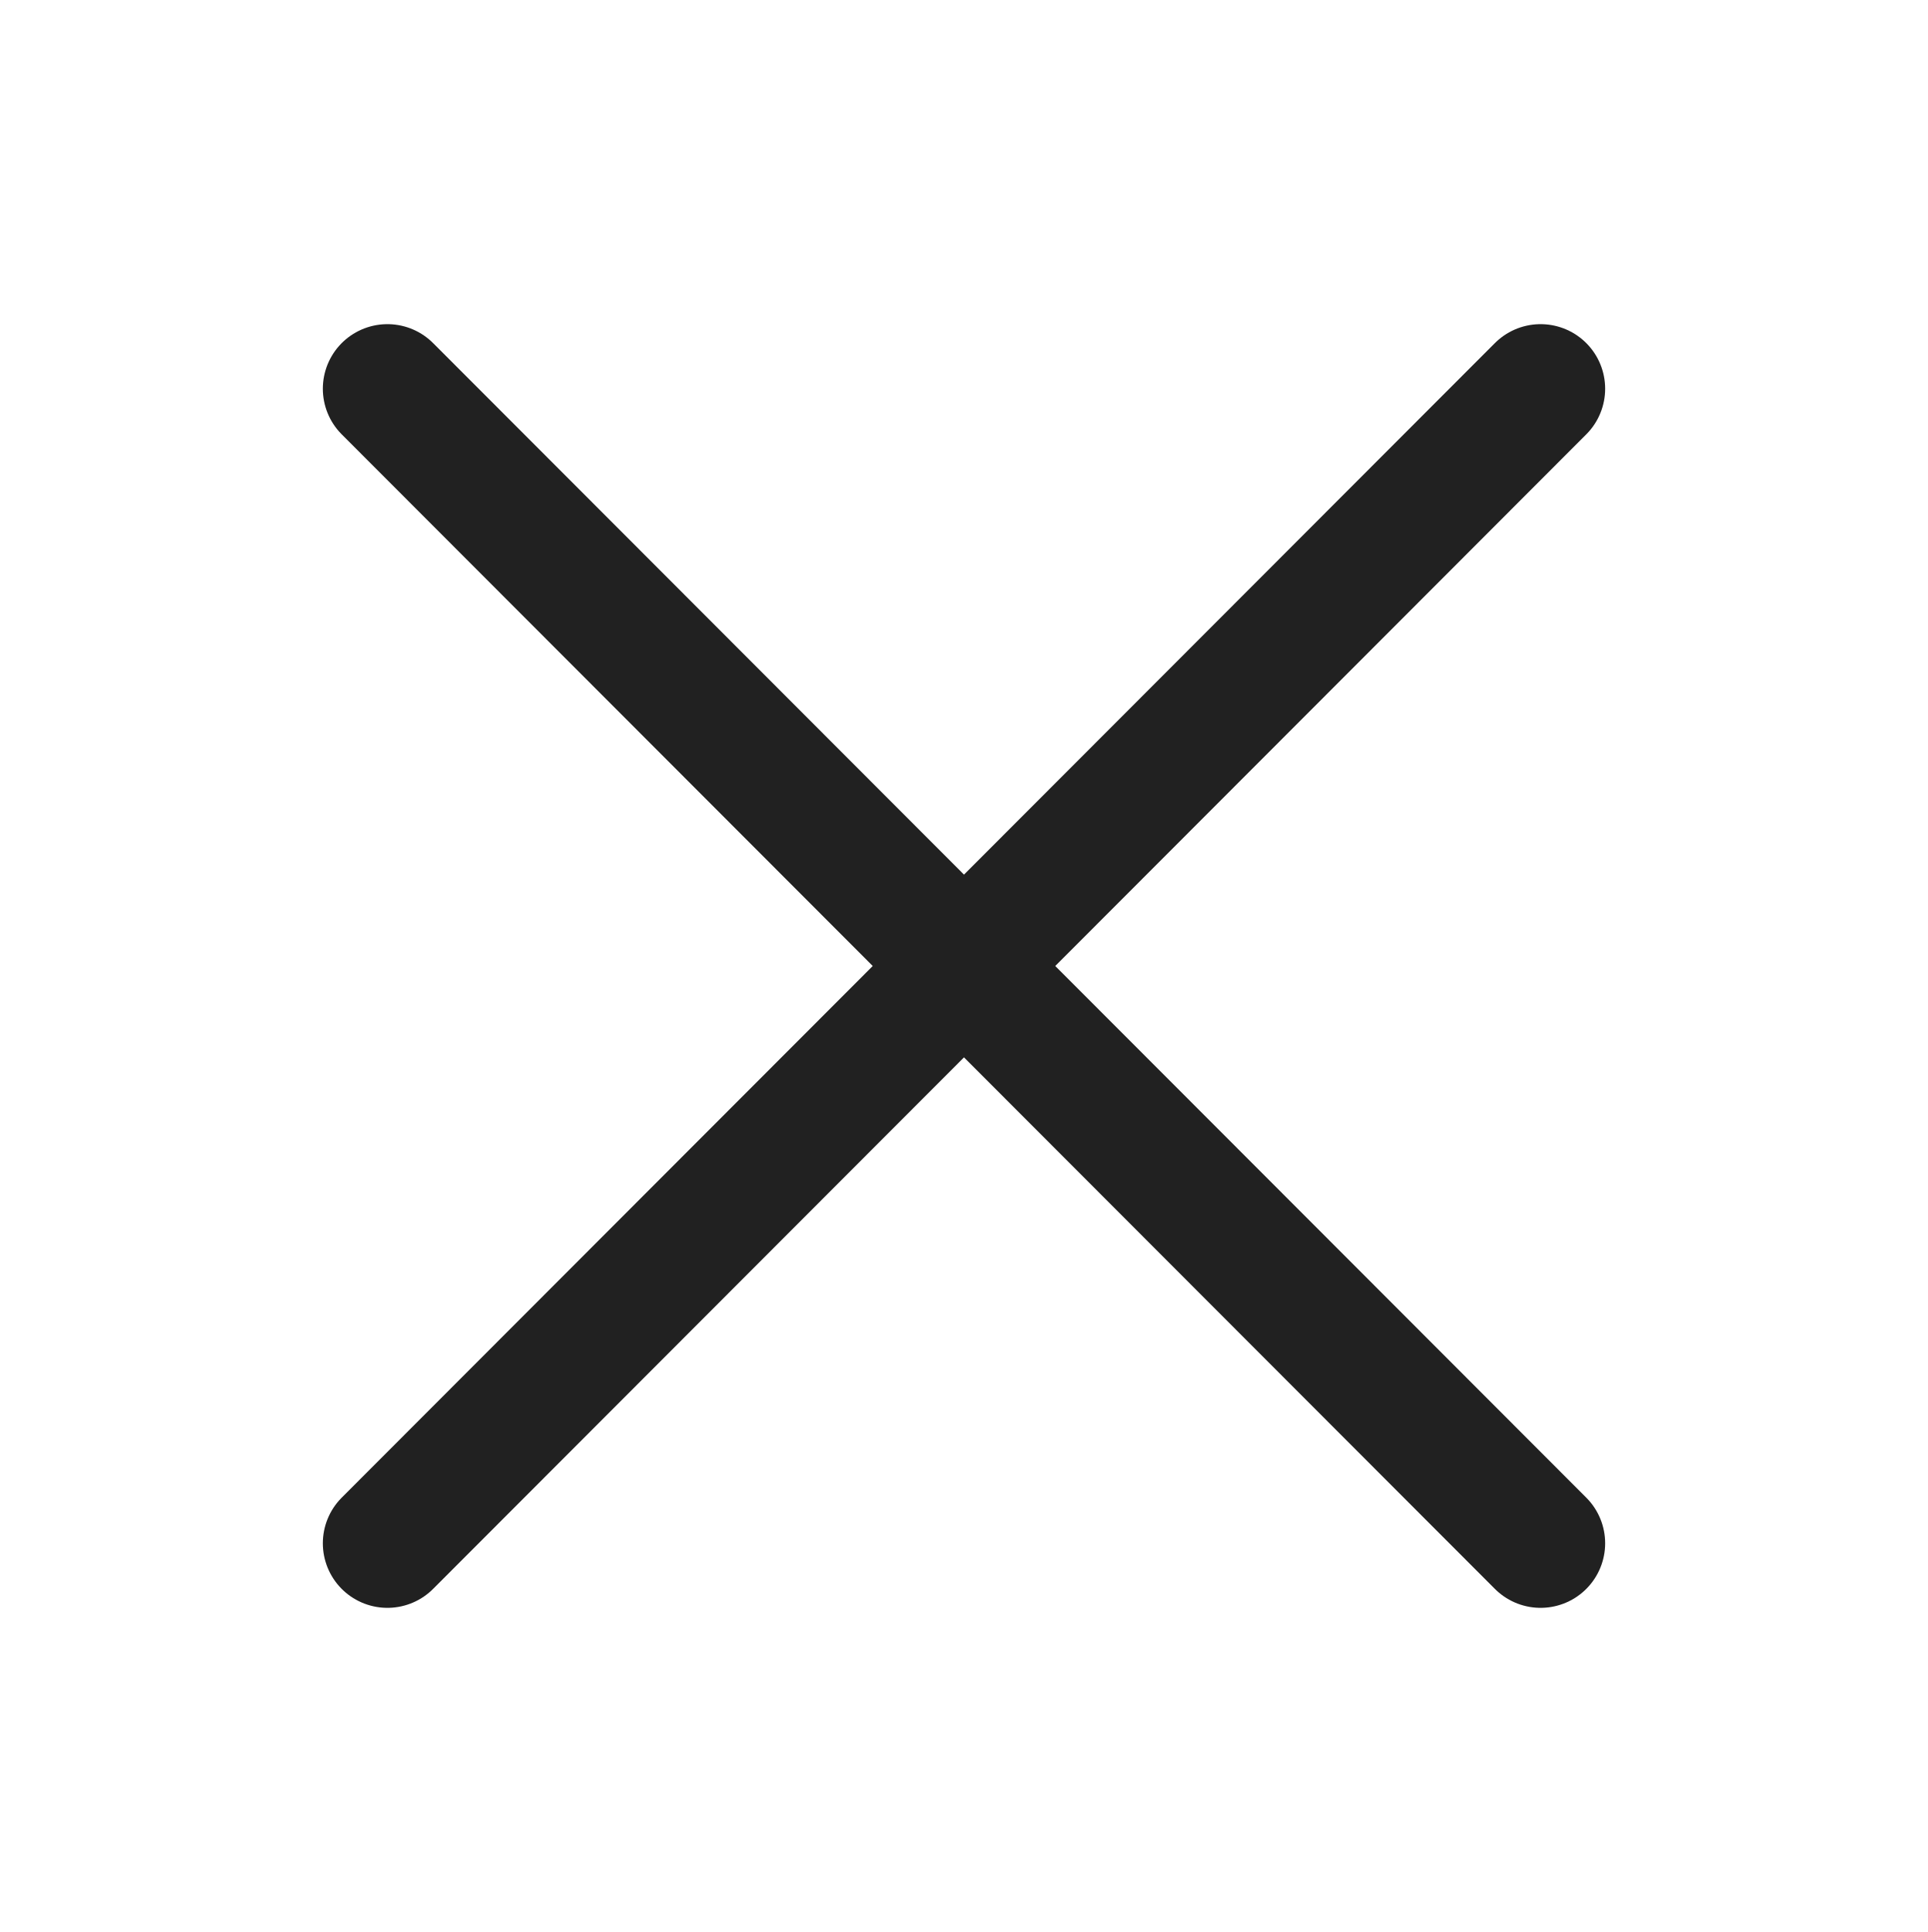
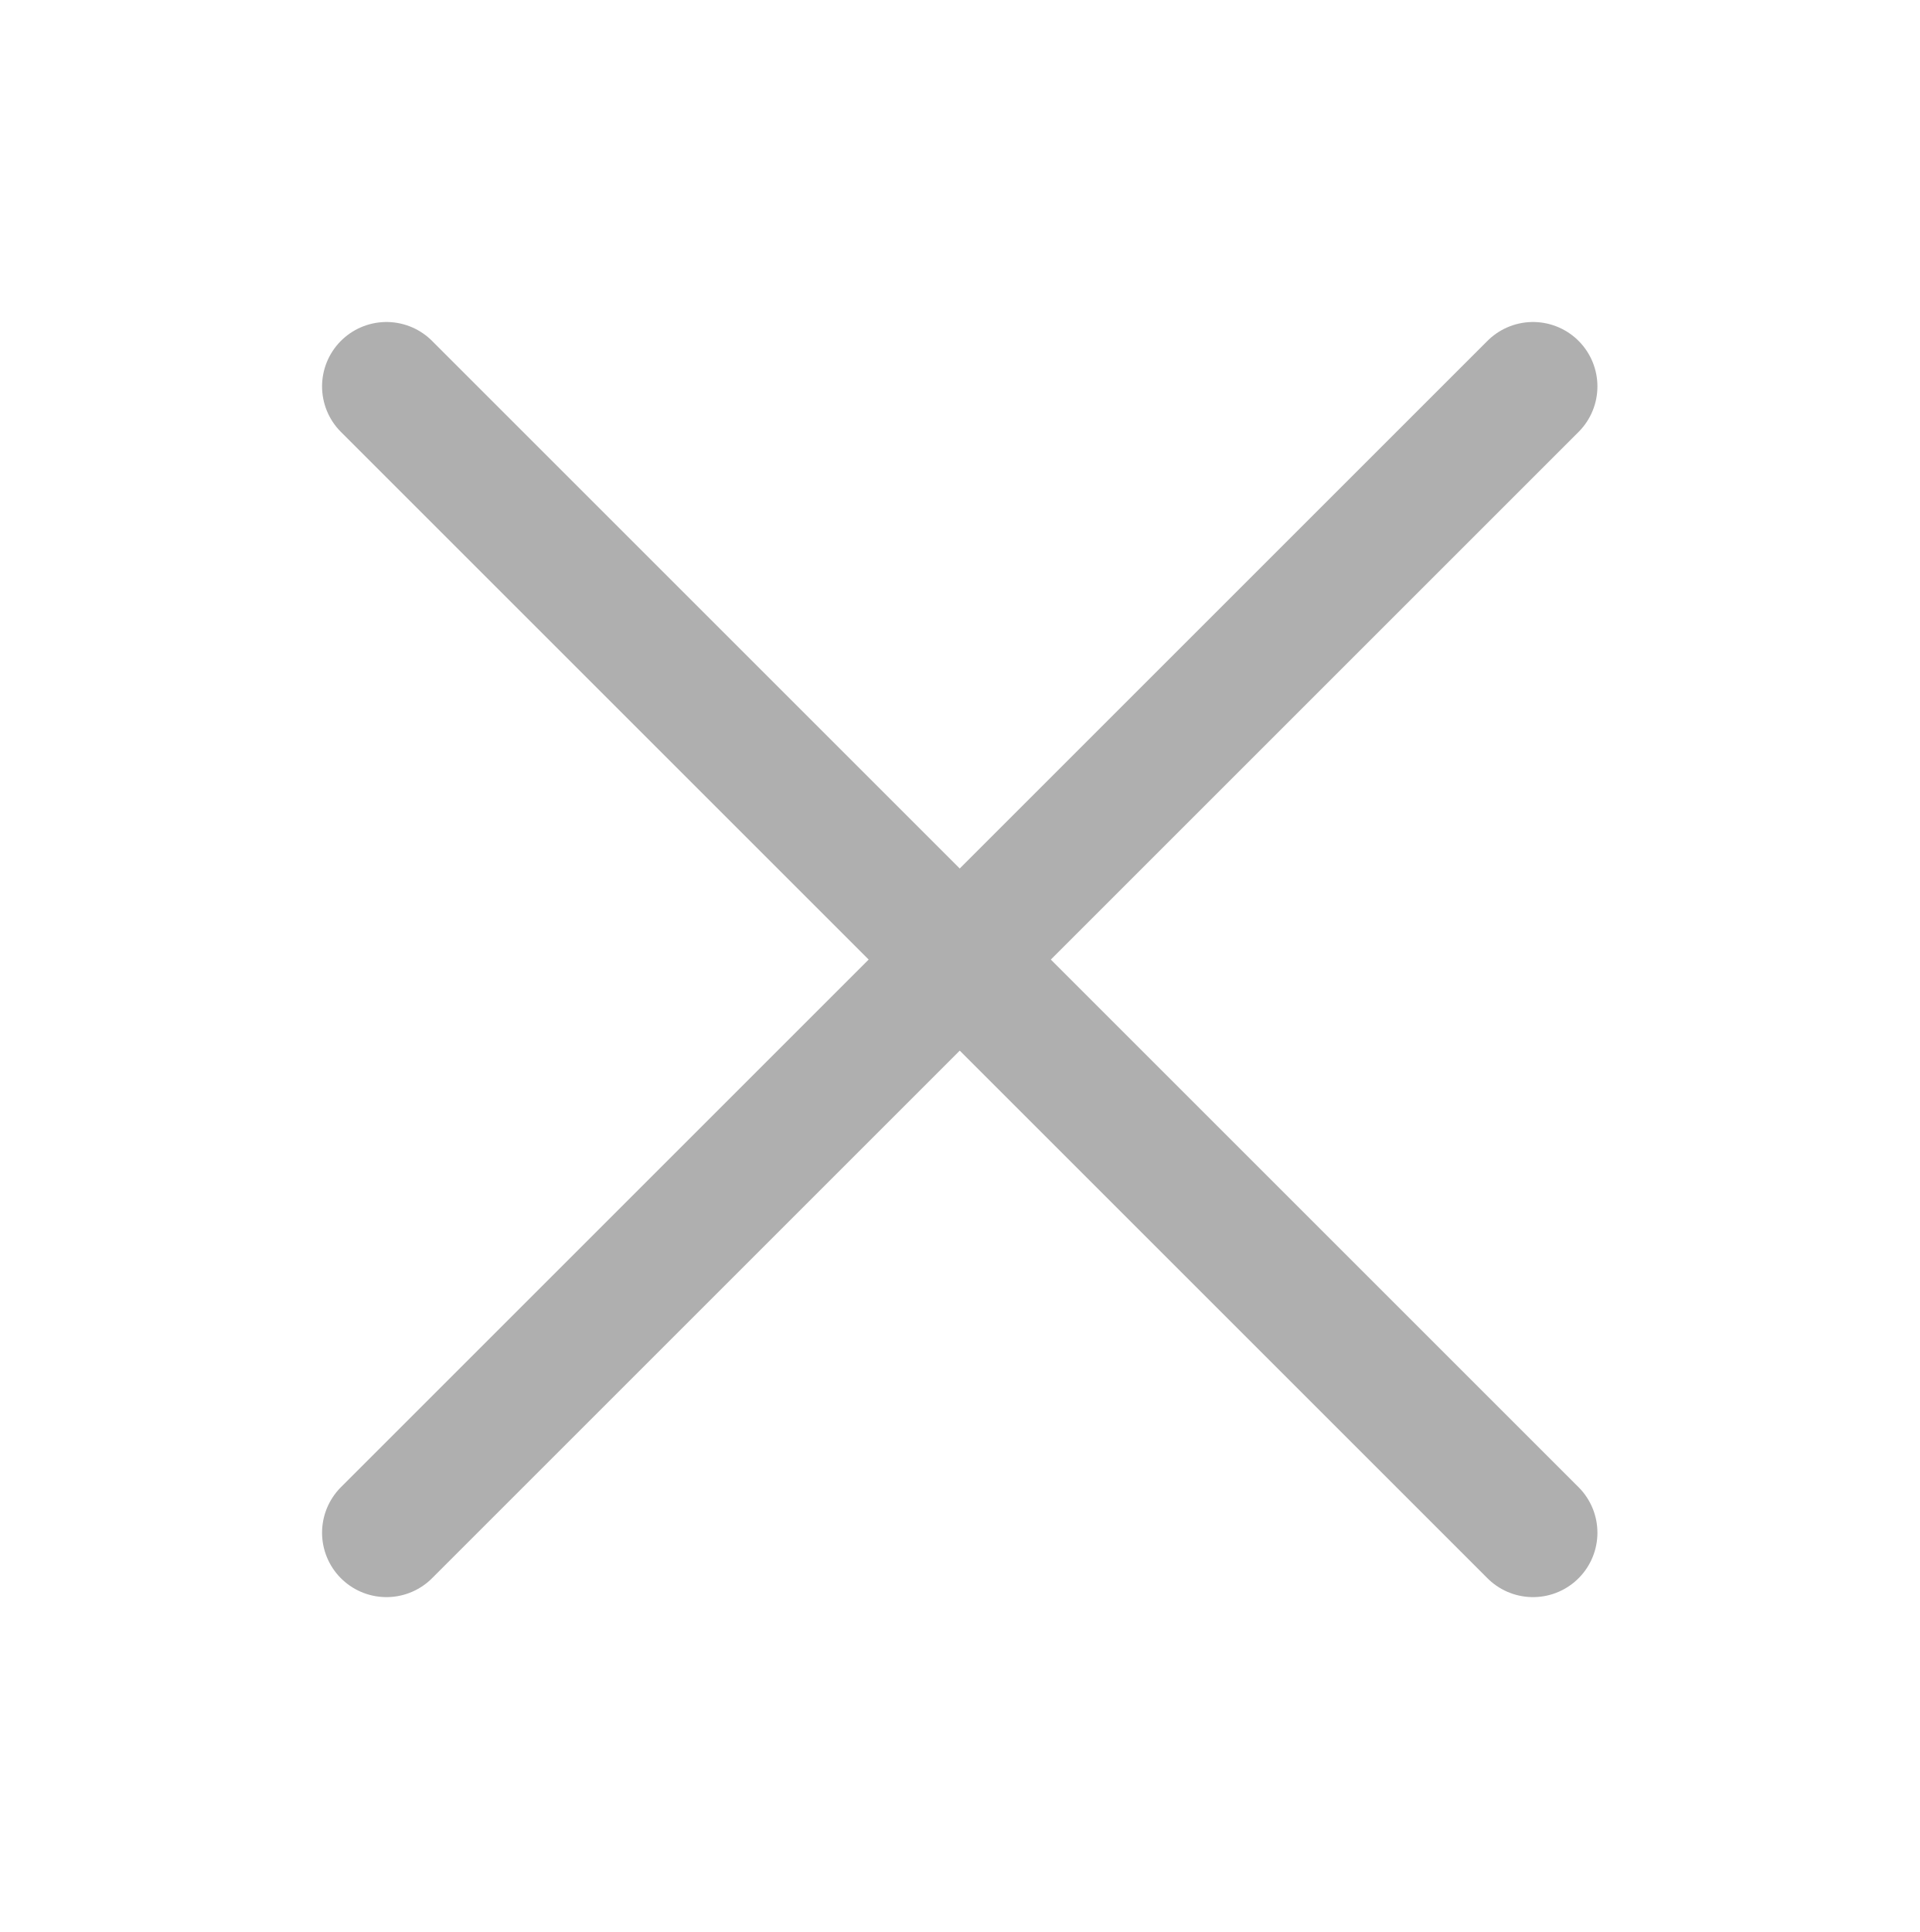
- <svg xmlns="http://www.w3.org/2000/svg" id="user_copia_2" viewBox="0 0 14.93 14.96">
-   <defs>
-     <style>.cls-1{fill:none;stroke:#212121;stroke-linecap:round;stroke-linejoin:round;}</style>
-   </defs>
-   <line class="cls-1" x1="11.93" y1="3.01" x2="3" y2="11.95" />
-   <line class="cls-1" x1="3" y1="3.01" x2="11.93" y2="11.95" />
+ <svg xmlns="http://www.w3.org/2000/svg" version="1.1" id="user_copia_2" x="0px" y="0px" viewBox="0 0 14.9 15" style="enable-background:new 0 0 14.9 15;" xml:space="preserve">
+   <style type="text/css">
+ 	.st0{fill:none;stroke:#AFAFAF;stroke-linecap:round;stroke-linejoin:round;}
+ </style>
+   <line class="st0" x1="11.9" y1="3" x2="3" y2="11.9" />
+   <line class="st0" x1="3" y1="3" x2="11.9" y2="11.9" />
</svg>
